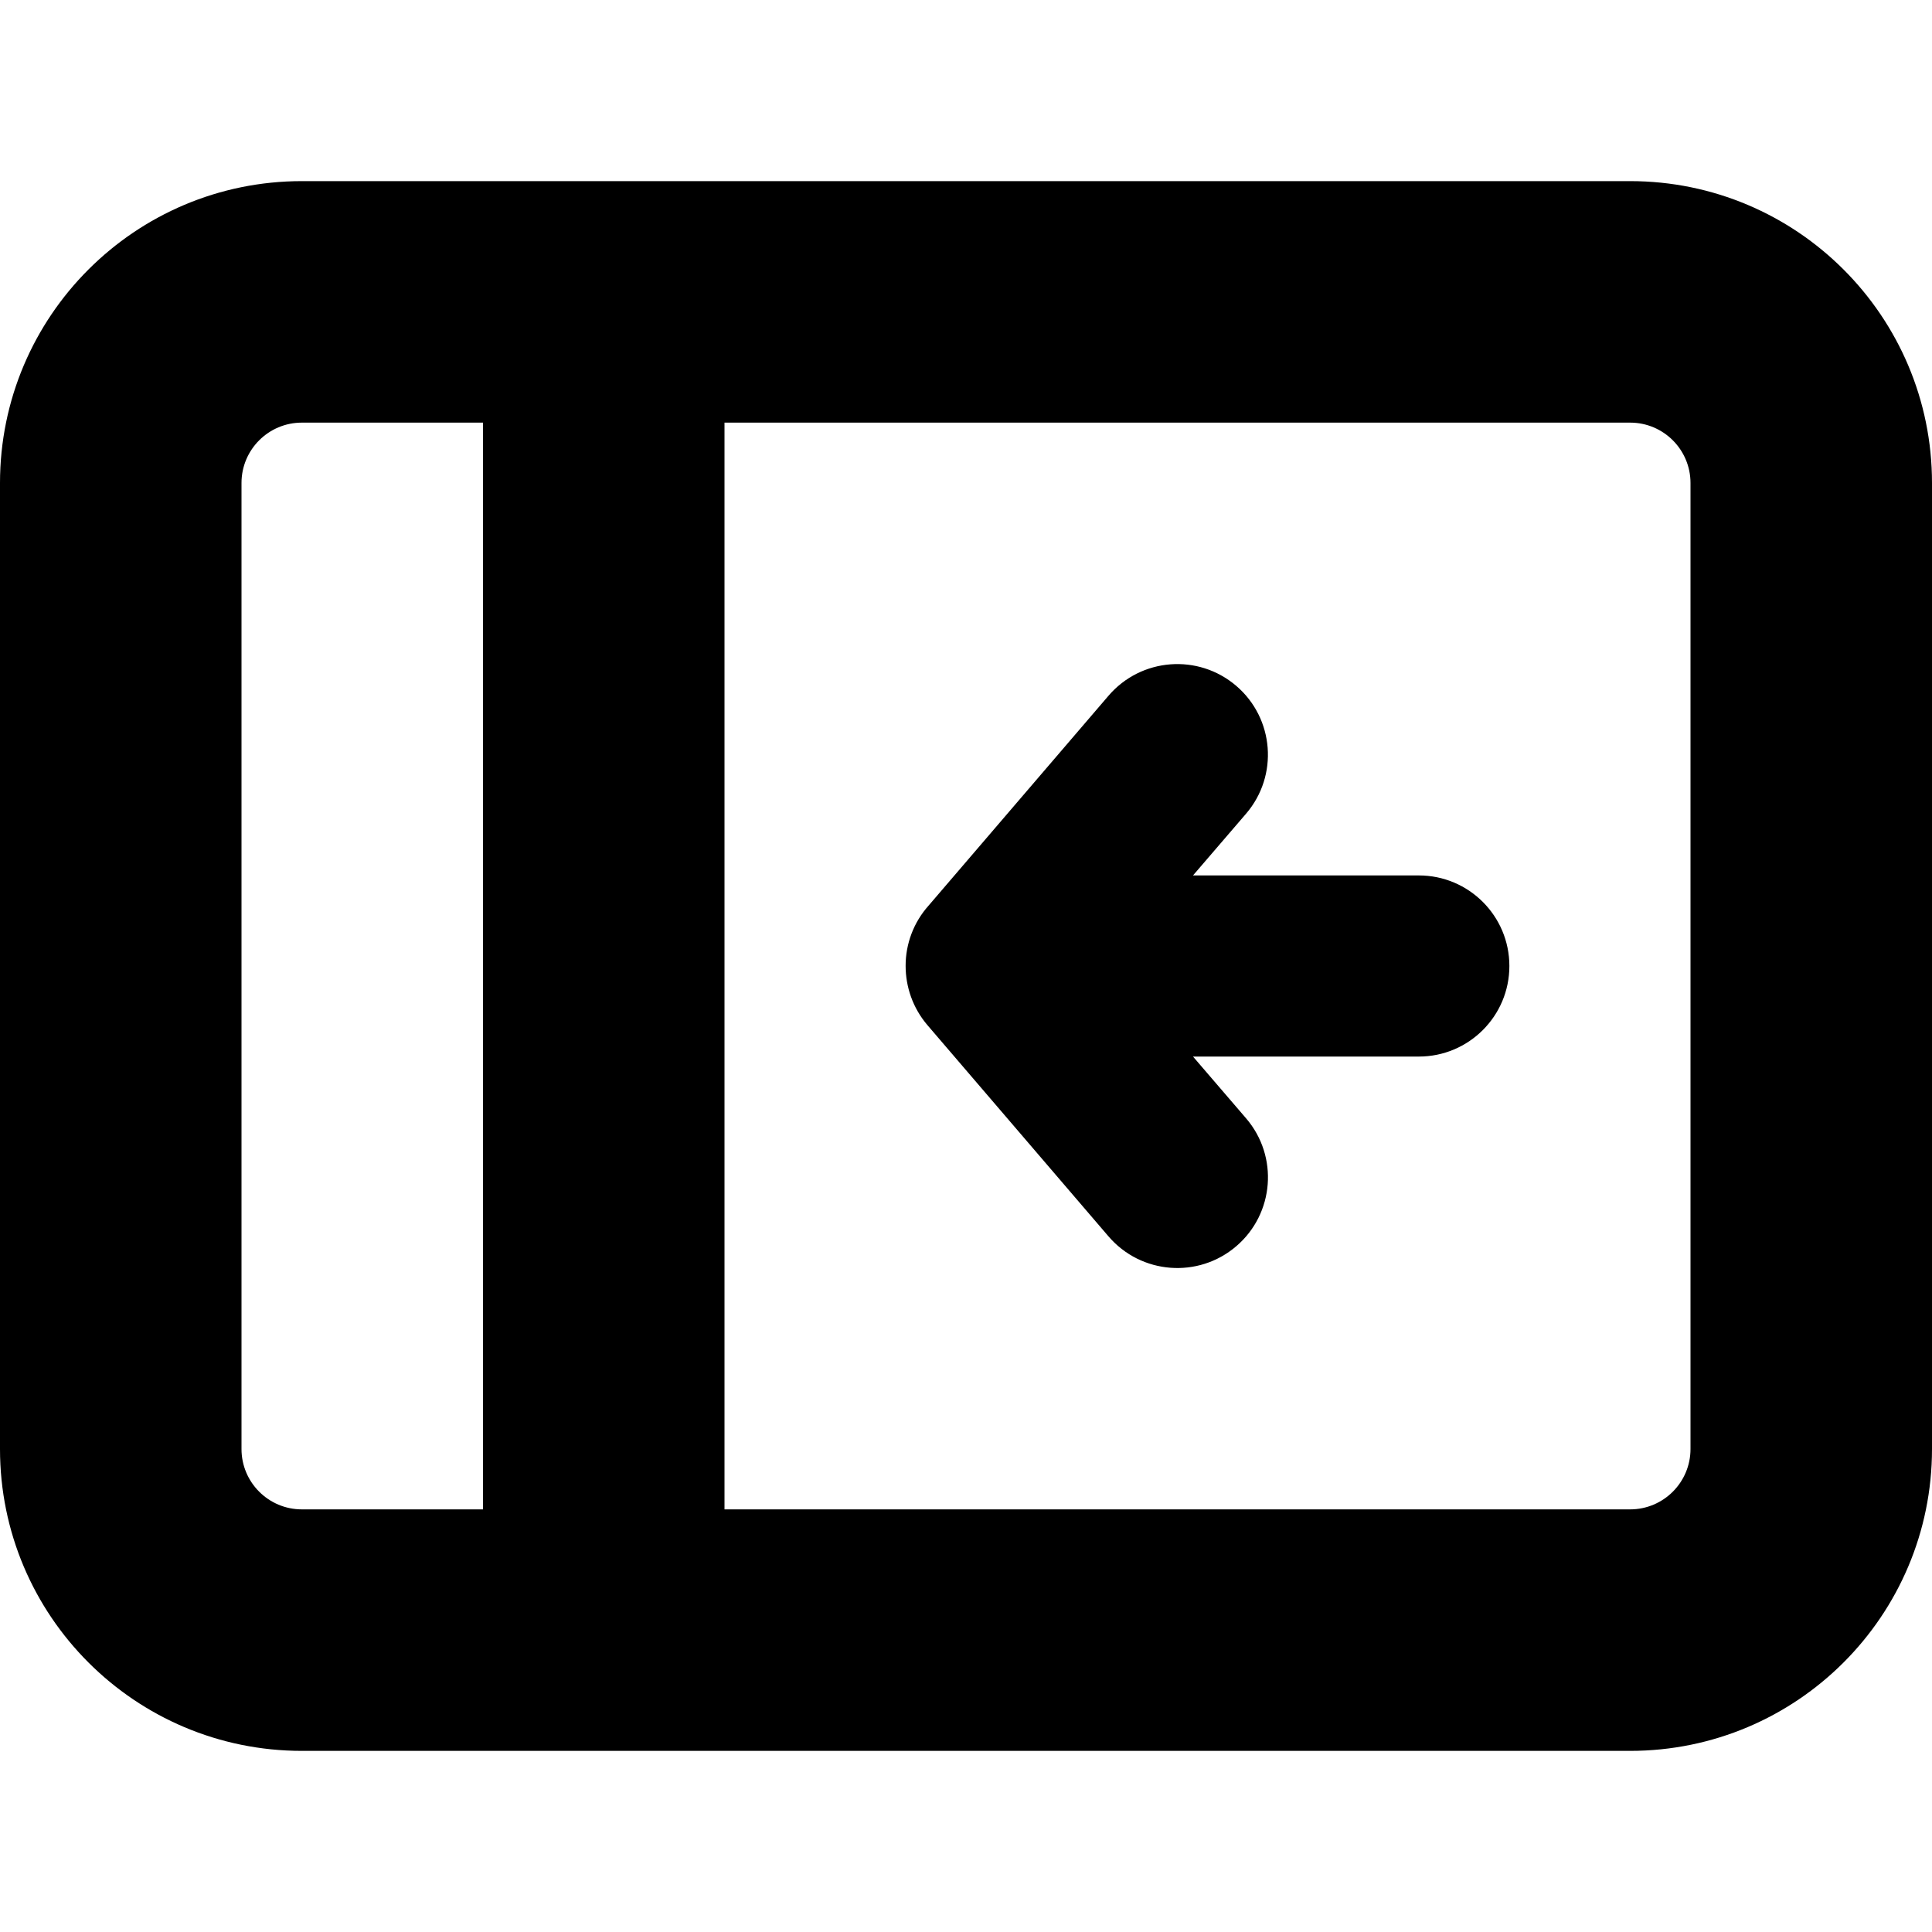
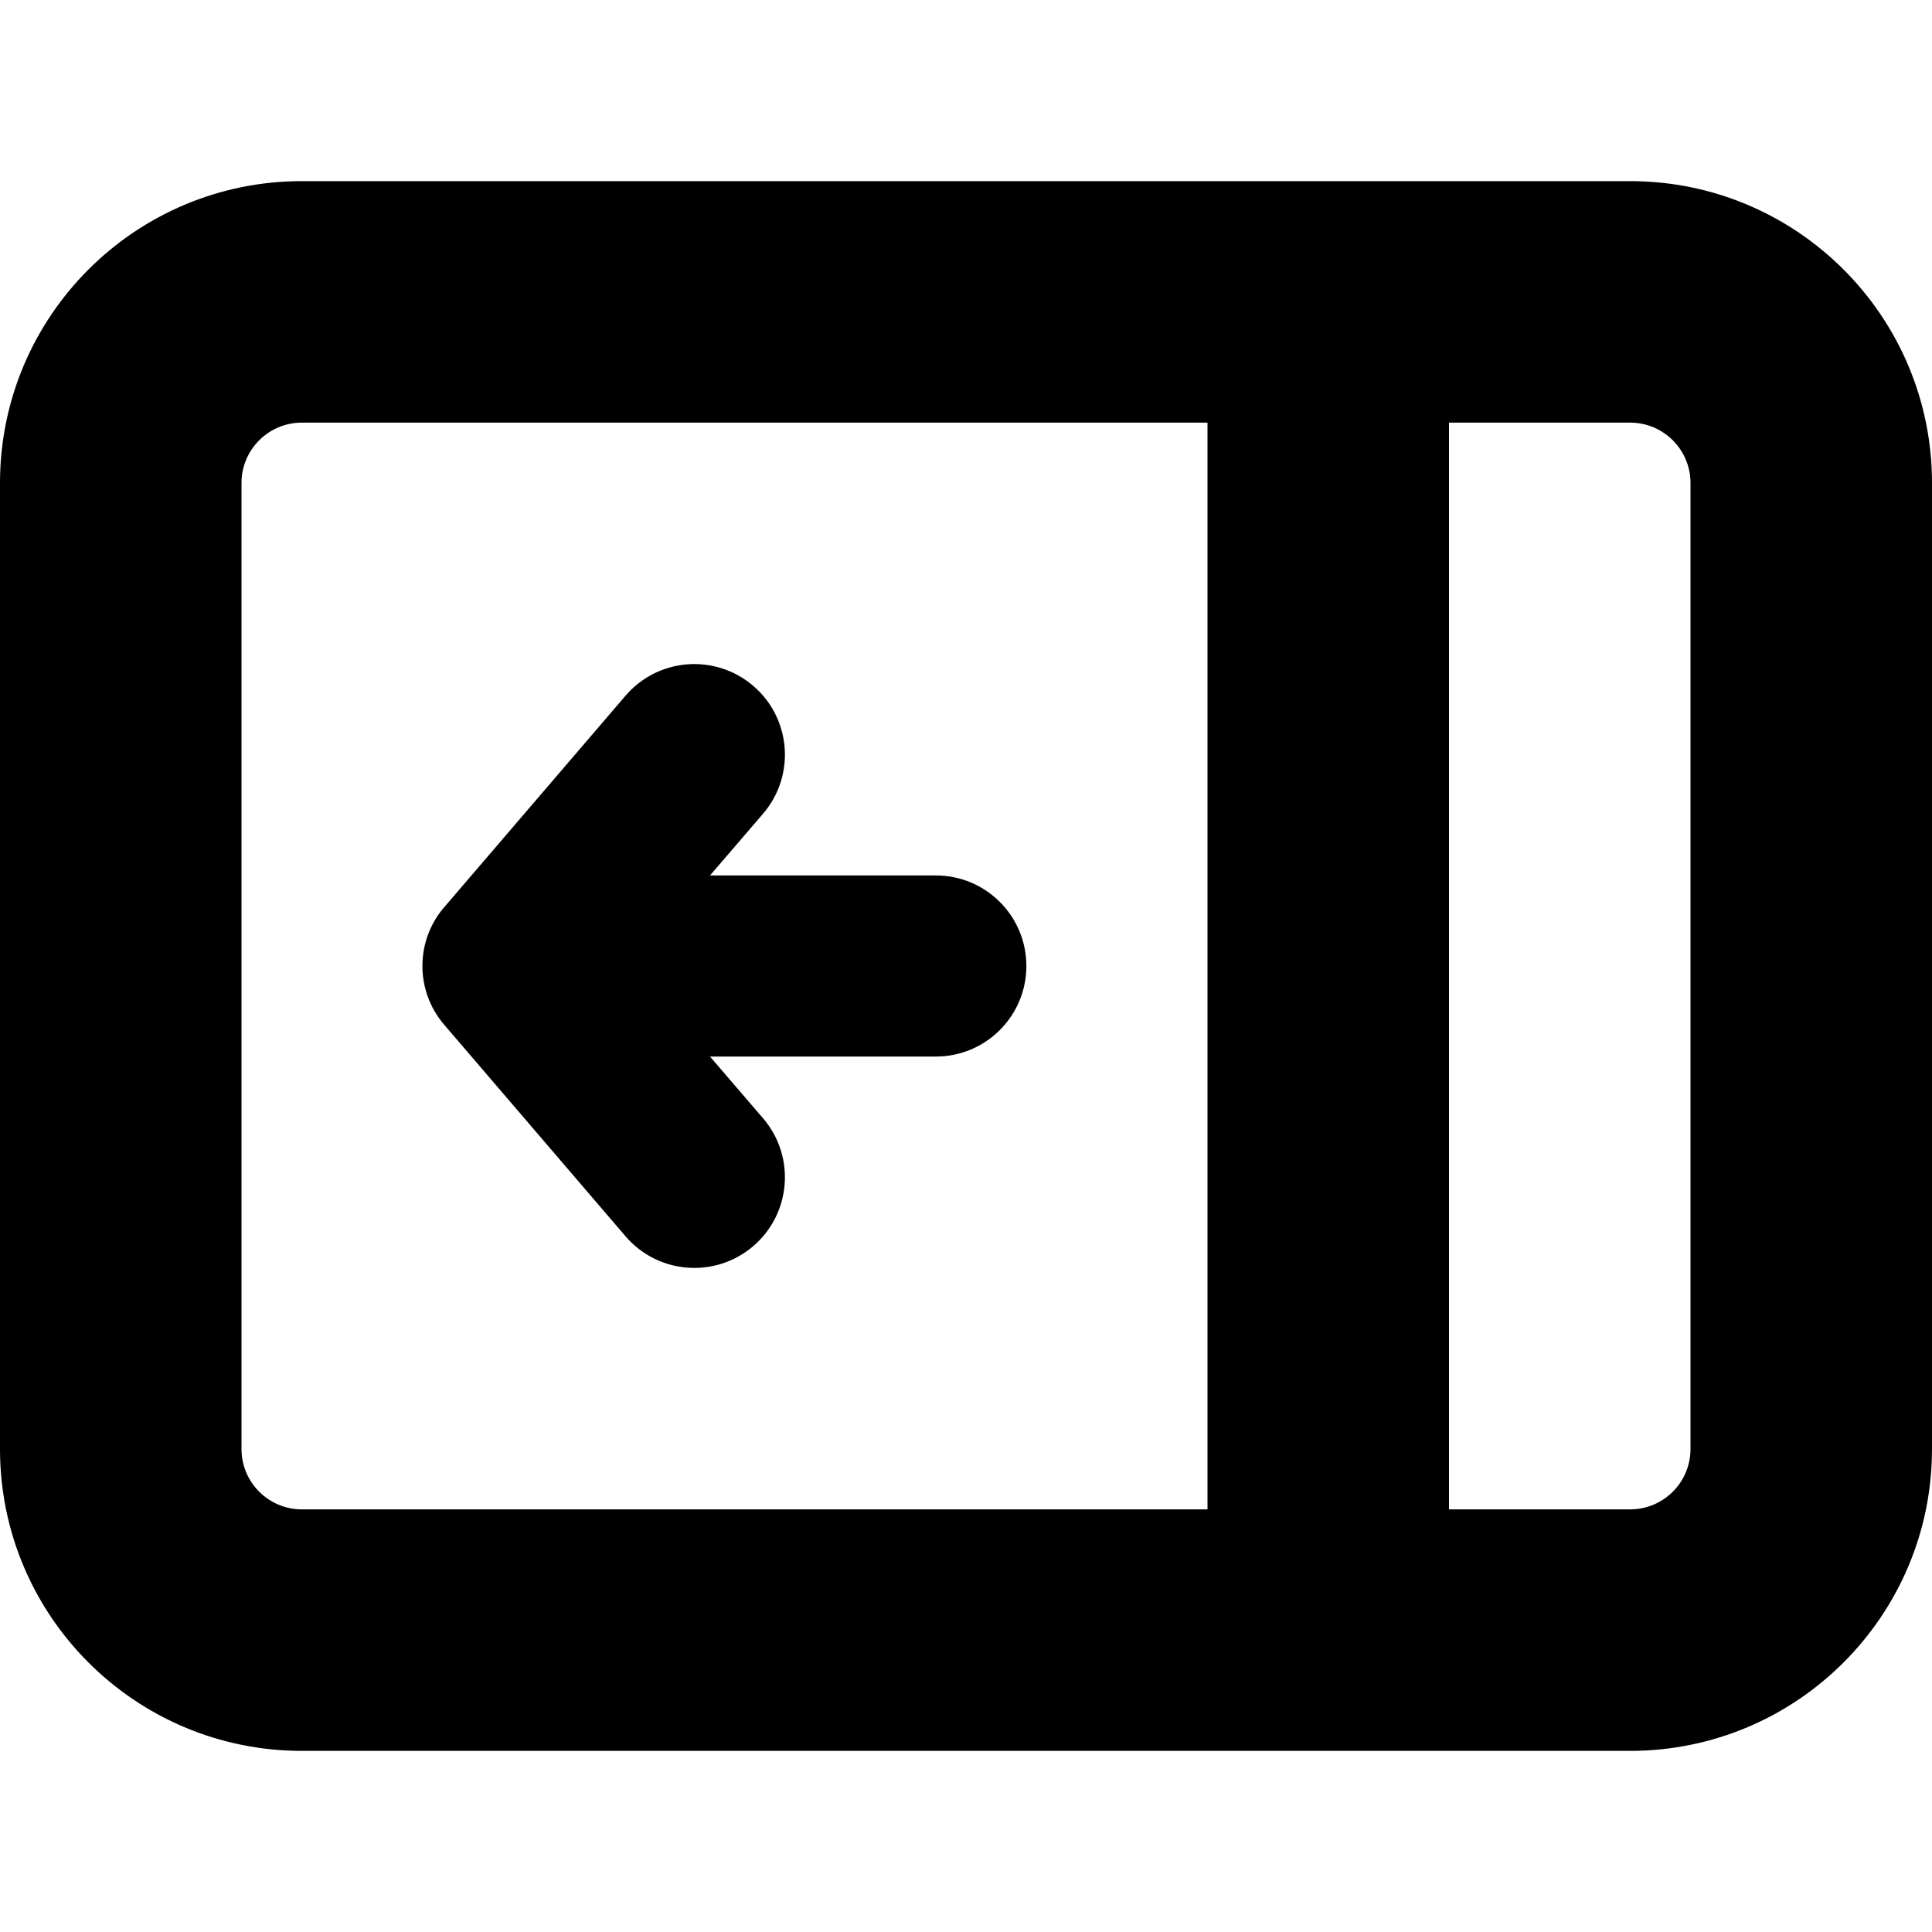
<svg xmlns="http://www.w3.org/2000/svg" viewBox="0 0 16 16">
-   <path fill-rule="evenodd" clip-rule="evenodd" d="M0 4a2.5 2.5 0 0 1 2.5-2.5h11A2.5 2.5 0 0 1 16 4v8a2.5 2.5 0 0 1-2.5 2.5h-11A2.5 2.5 0 0 1 0 12V4Zm2.5-.5A.5.5 0 0 0 2 4v8a.5.5 0 0 0 .5.5H4v-9H2.5Zm11 9H6v-9h7.5a.5.5 0 0 1 .5.5v8a.5.5 0 0 1-.5.5Zm-6-4.501c0 .173.059.348.18.49l1.5 1.75a.75.75 0 0 0 1.14-.977l-.44-.512h1.87a.75.75 0 0 0 0-1.5H9.88l.44-.512a.75.75 0 0 0-1.14-.976L7.69 7.5a.747.747 0 0 0-.19.5Z" />
+   <path fill-rule="evenodd" clip-rule="evenodd" d="M0 4a2.5 2.5 0 0 1 2.5-2.5h11A2.5 2.5 0 0 1 16 4v8a2.5 2.5 0 0 1-2.5 2.5h-11A2.5 2.5 0 0 1 0 12V4Zm2.5-.5A.5.5 0 0 0 2 4v8a.5.5 0 0 0 .5.5H10v-9H2.5Zm11 9H12v-9h1.5a.5.5 0 0 1 .5.5v8a.5.5 0 0 1-.5.5ZM6.32 6.738l-.44.512h1.87a.75.75 0 0 1 0 1.5H5.88l.44.512a.75.75 0 0 1-1.14.976l-1.5-1.75a.747.747 0 0 1 .01-.988l1.49-1.738a.75.75 0 0 1 1.14.976Z" />
</svg>
